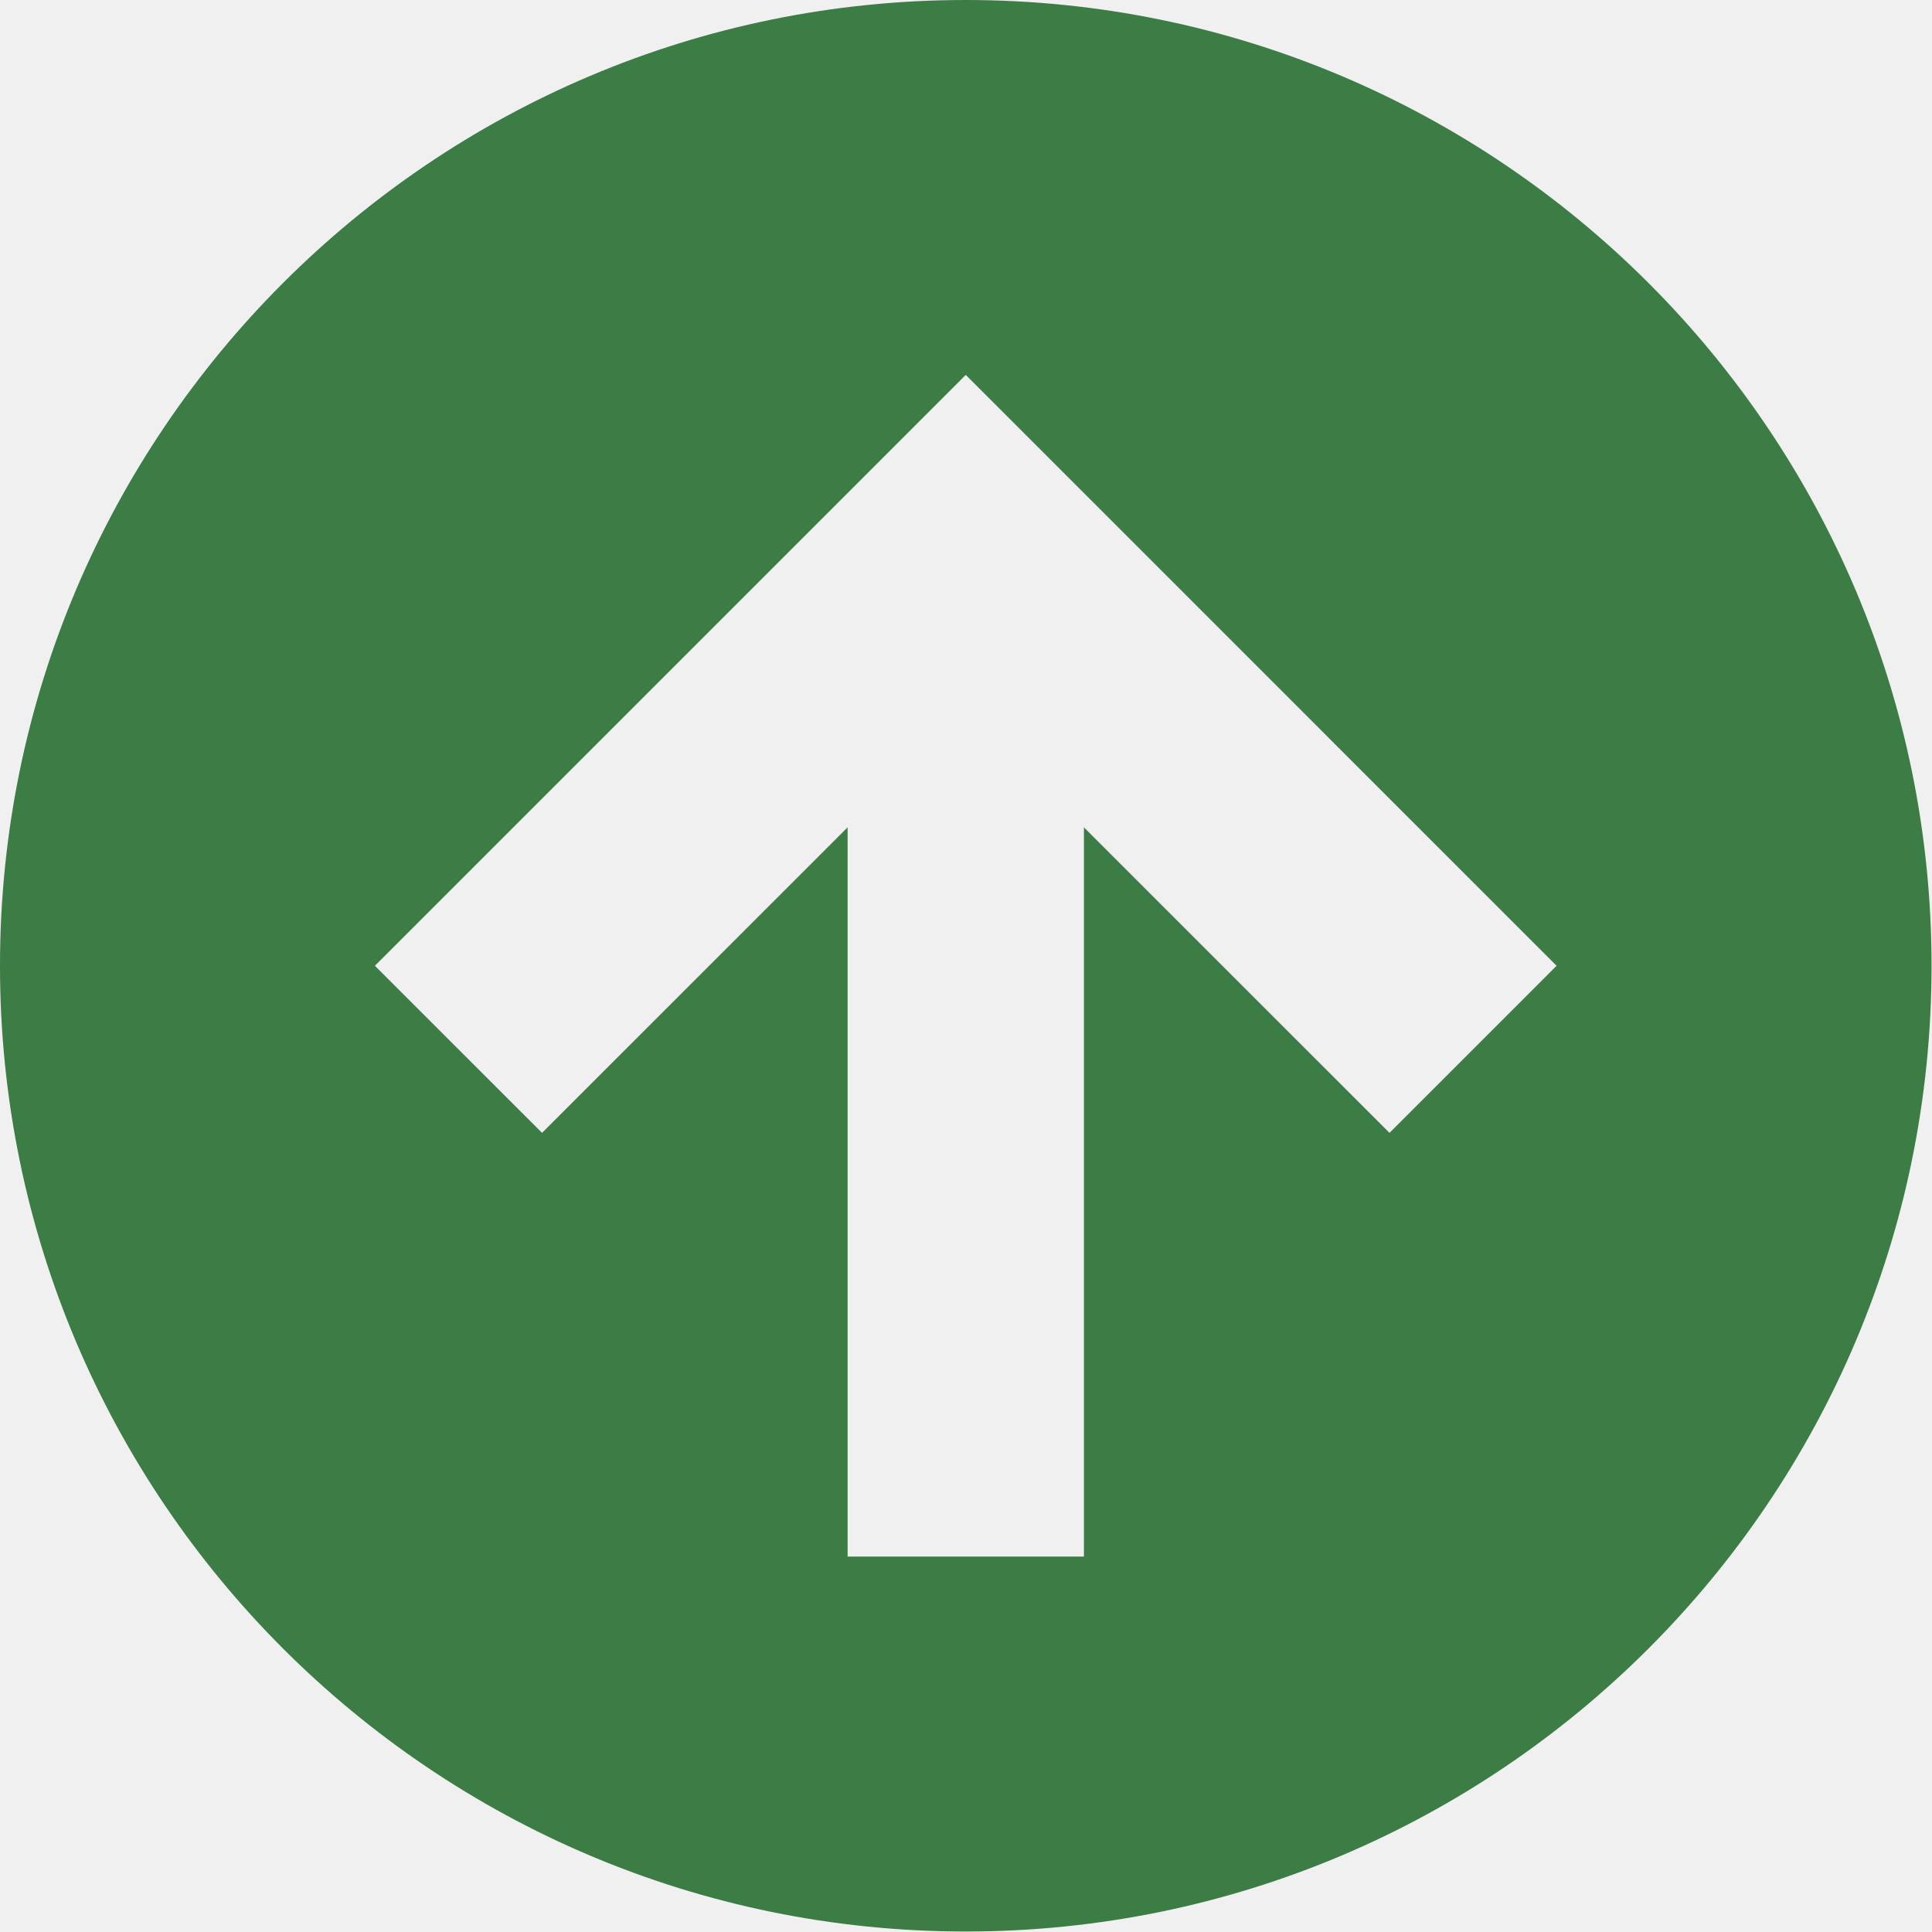
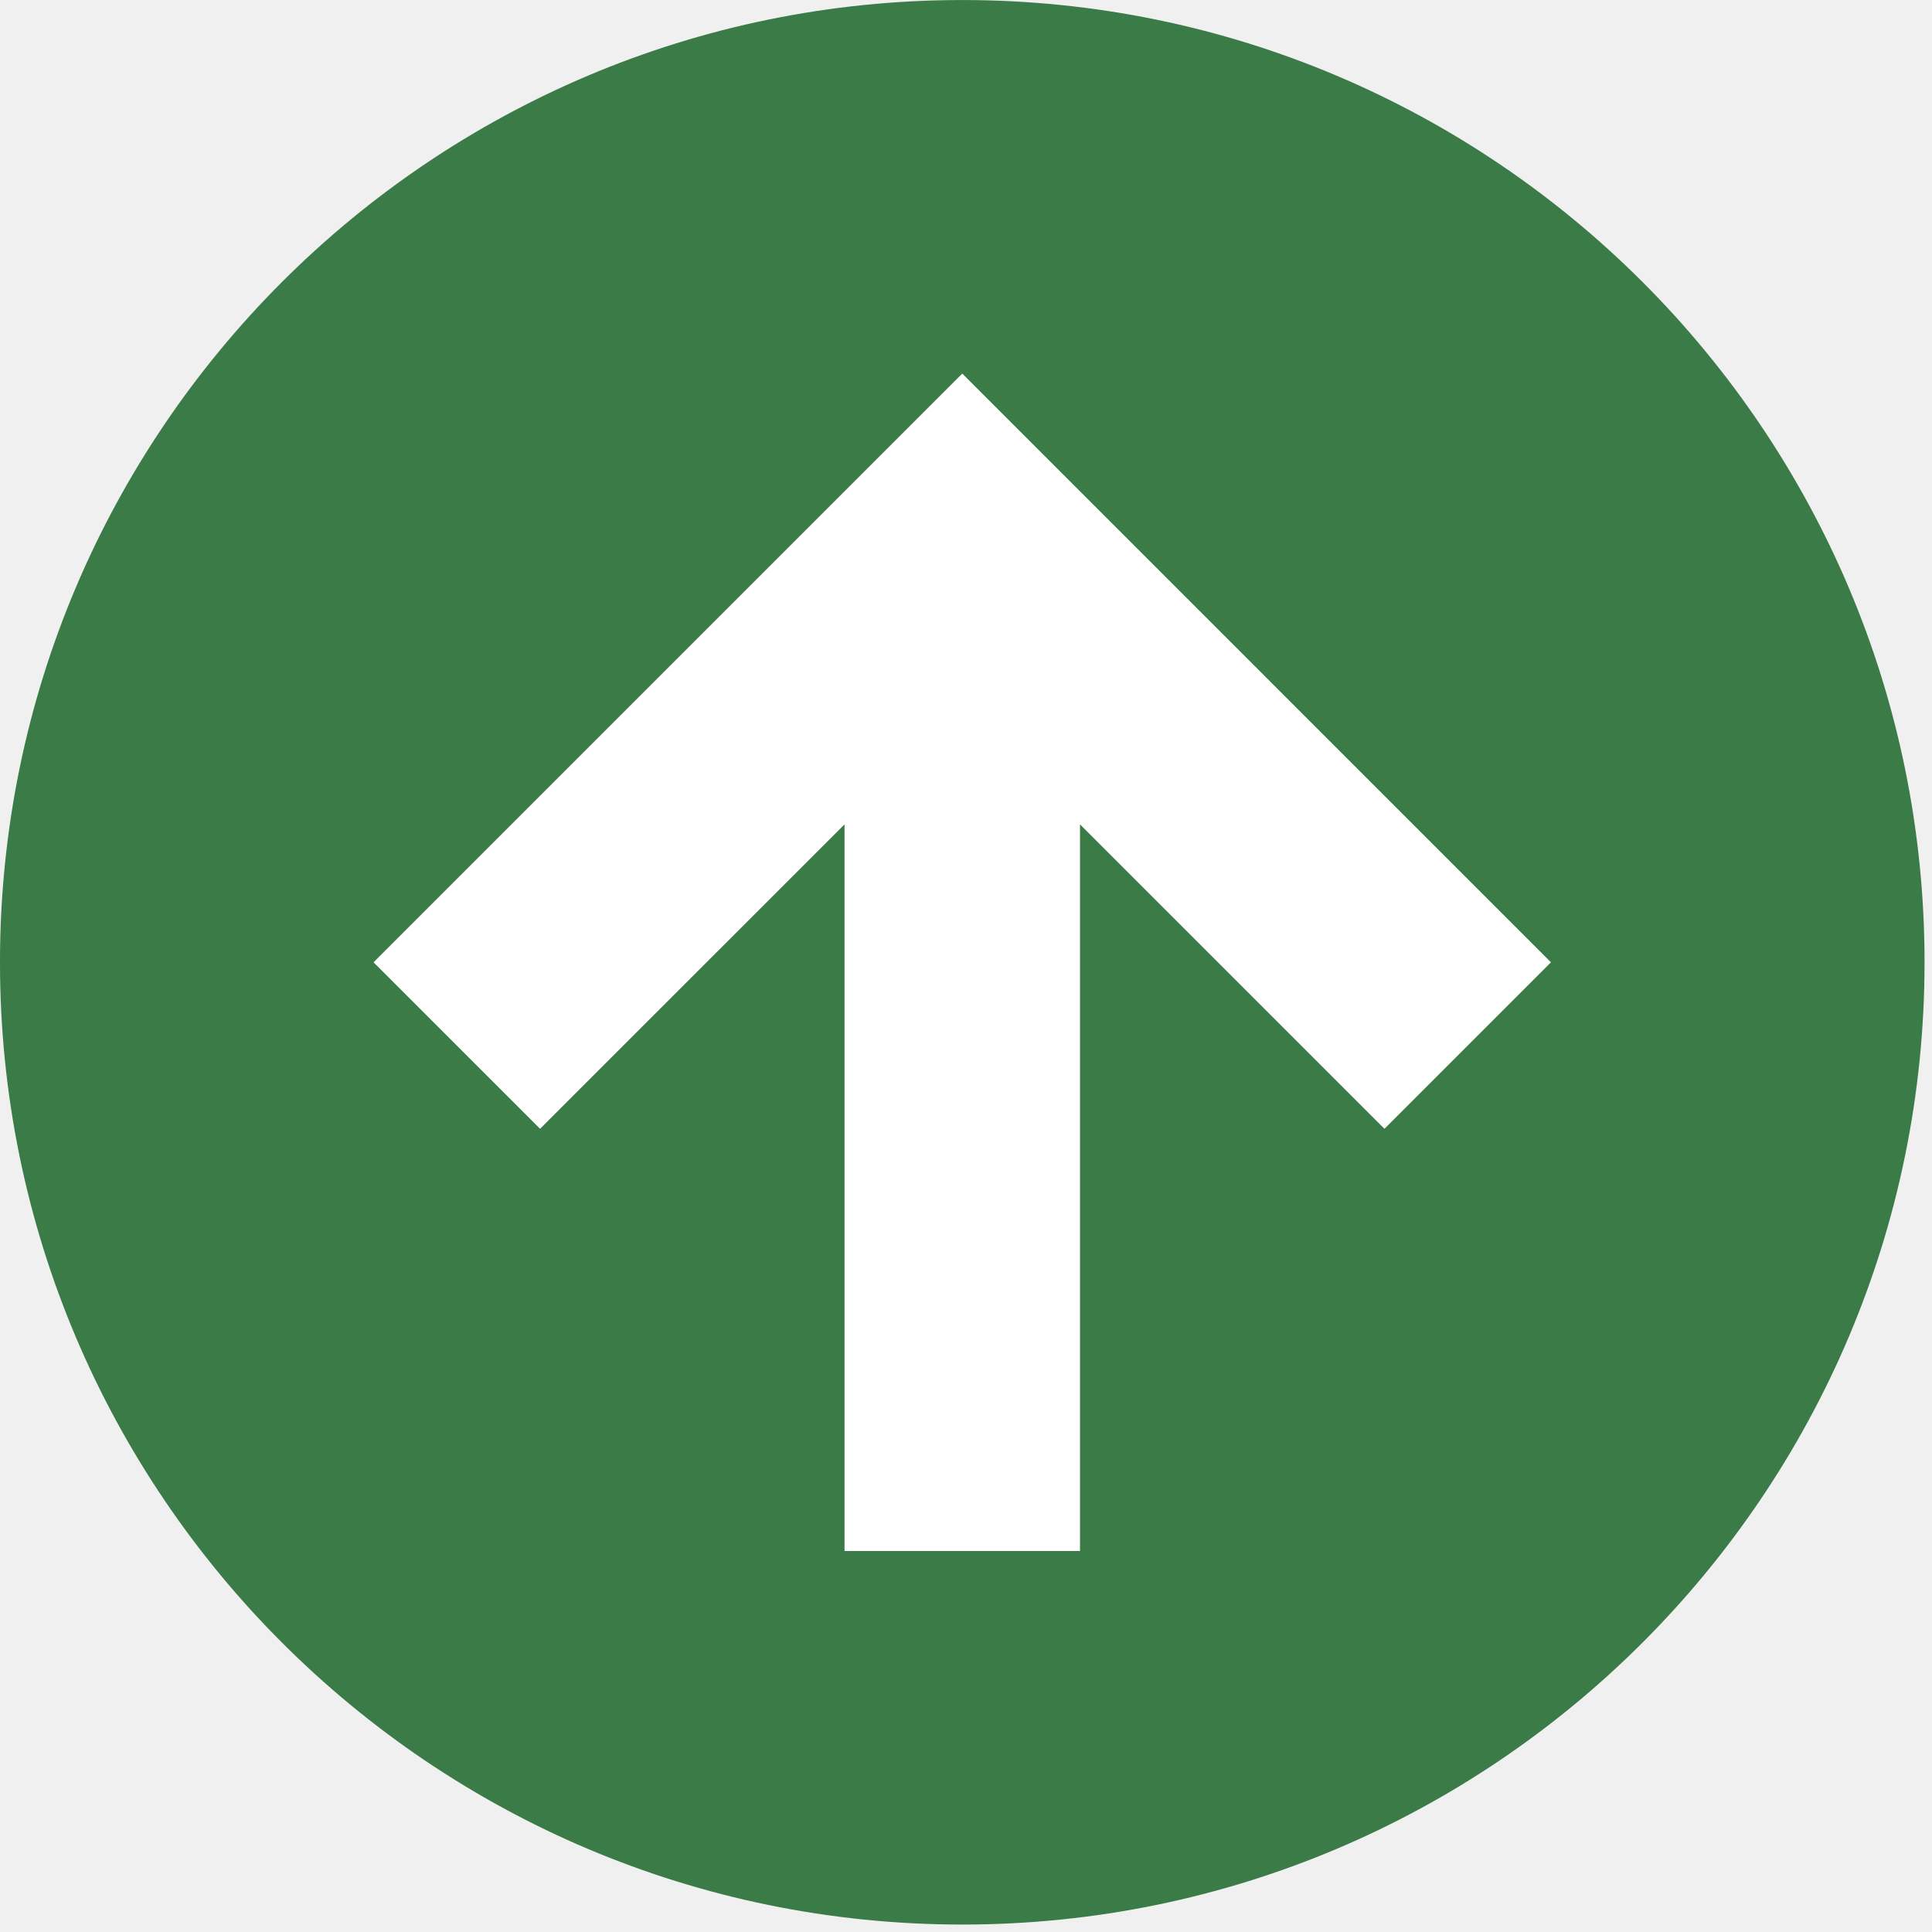
- <svg xmlns="http://www.w3.org/2000/svg" width="100%" height="100%" viewBox="0 0 501 501" version="1.1" xml:space="preserve" style="fill-rule:evenodd;clip-rule:evenodd;stroke-linejoin:round;stroke-miterlimit:2;">
-   <g transform="matrix(1,0,0,1,-3268.03,-3476.62)">
-     <g transform="matrix(0.772684,0,0,0.772684,741.829,1338.53)">
+ <svg xmlns="http://www.w3.org/2000/svg" width="100%" height="100%" viewBox="0 0 200 200" version="1.1" xml:space="preserve" style="fill-rule:evenodd;clip-rule:evenodd;stroke-linejoin:round;stroke-miterlimit:2;">
+   <g transform="matrix(1,0,0,1,-2145.32,-1415.79)">
+     <g transform="matrix(0.307342,0,0,0.307342,1140.5,565.348)">
      <rect id="画板2" x="3269.38" y="2767.09" width="648.232" height="648.232" style="fill:none;" />
      <clipPath id="_clip1">
        <rect id="画板21" x="3269.38" y="2767.09" width="648.232" height="648.232" />
      </clipPath>
      <g clip-path="url(#_clip1)">
-         <g transform="matrix(1.29419,0,0,1.29419,-960.068,-1732.31)">
-           <path d="M3518.47,3476.62C3656.69,3476.62 3768.91,3588.84 3768.91,3727.06C3768.91,3865.28 3656.69,3977.49 3518.47,3977.49C3380.25,3977.49 3268.03,3865.28 3268.03,3727.06C3268.03,3588.84 3380.25,3476.62 3518.47,3476.62ZM3549.11,3880.27L3549.11,3691.16L3628.35,3770.39L3671.68,3727.06L3518.47,3573.84L3365.25,3727.06L3408.59,3770.39L3487.83,3691.16L3487.83,3880.27L3549.11,3880.27Z" style="fill:#3C7C45;" />
+         <g transform="matrix(10.8073,0,0,10.8073,-18766.6,-14211.4)">
+           <circle cx="2068.97" cy="1601.01" r="24.548" style="fill:white;" />
+         </g>
+         <g transform="matrix(1.29419,2.96172e-17,-2.96172e-17,1.29419,-960.068,-1732.31)">
+           <path d="M3518.47,3476.62C3656.69,3476.62 3768.91,3588.84 3768.91,3727.06C3768.91,3865.28 3656.69,3977.49 3518.47,3977.49C3380.25,3977.49 3268.03,3865.28 3268.03,3727.06C3268.03,3588.84 3380.25,3476.62 3518.47,3476.62ZM3549.11,3880.27L3549.11,3691.16L3628.35,3770.39L3671.68,3727.06L3518.47,3573.84L3365.25,3727.06L3408.59,3770.39L3487.83,3691.16L3487.83,3880.27L3549.11,3880.27Z" style="fill:rgb(58,123,71);" />
        </g>
      </g>
    </g>
  </g>
</svg>
